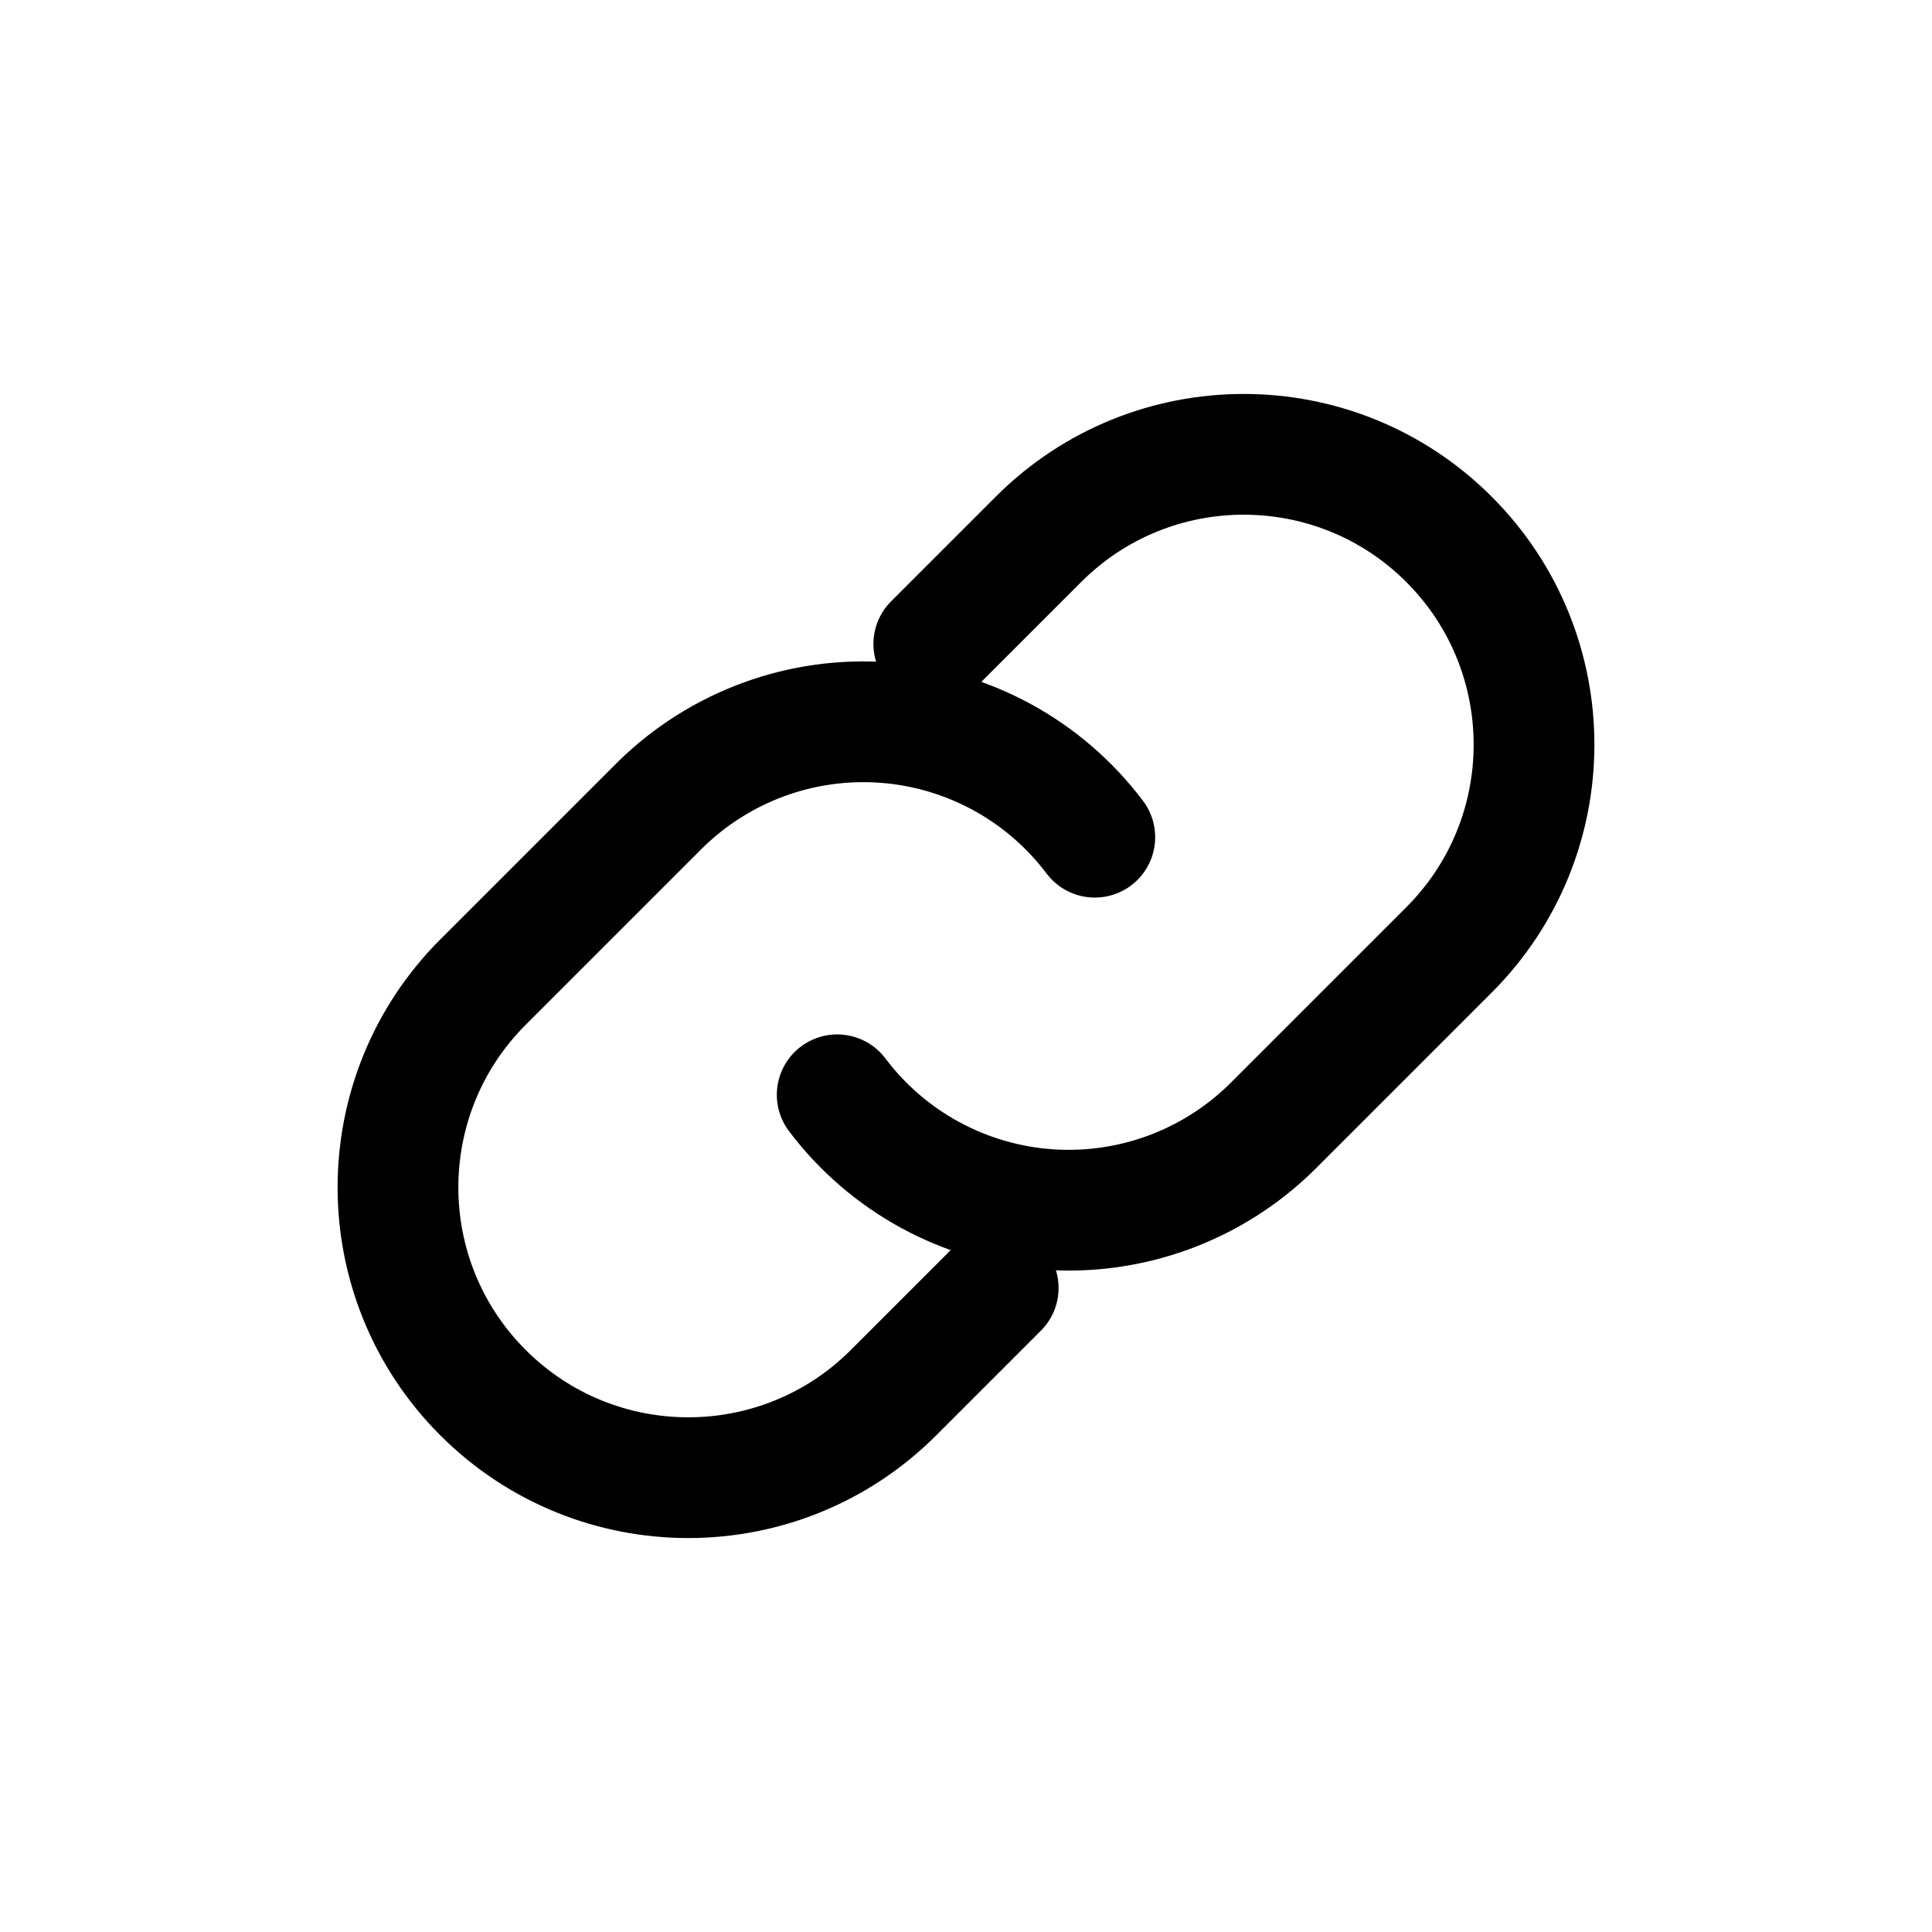
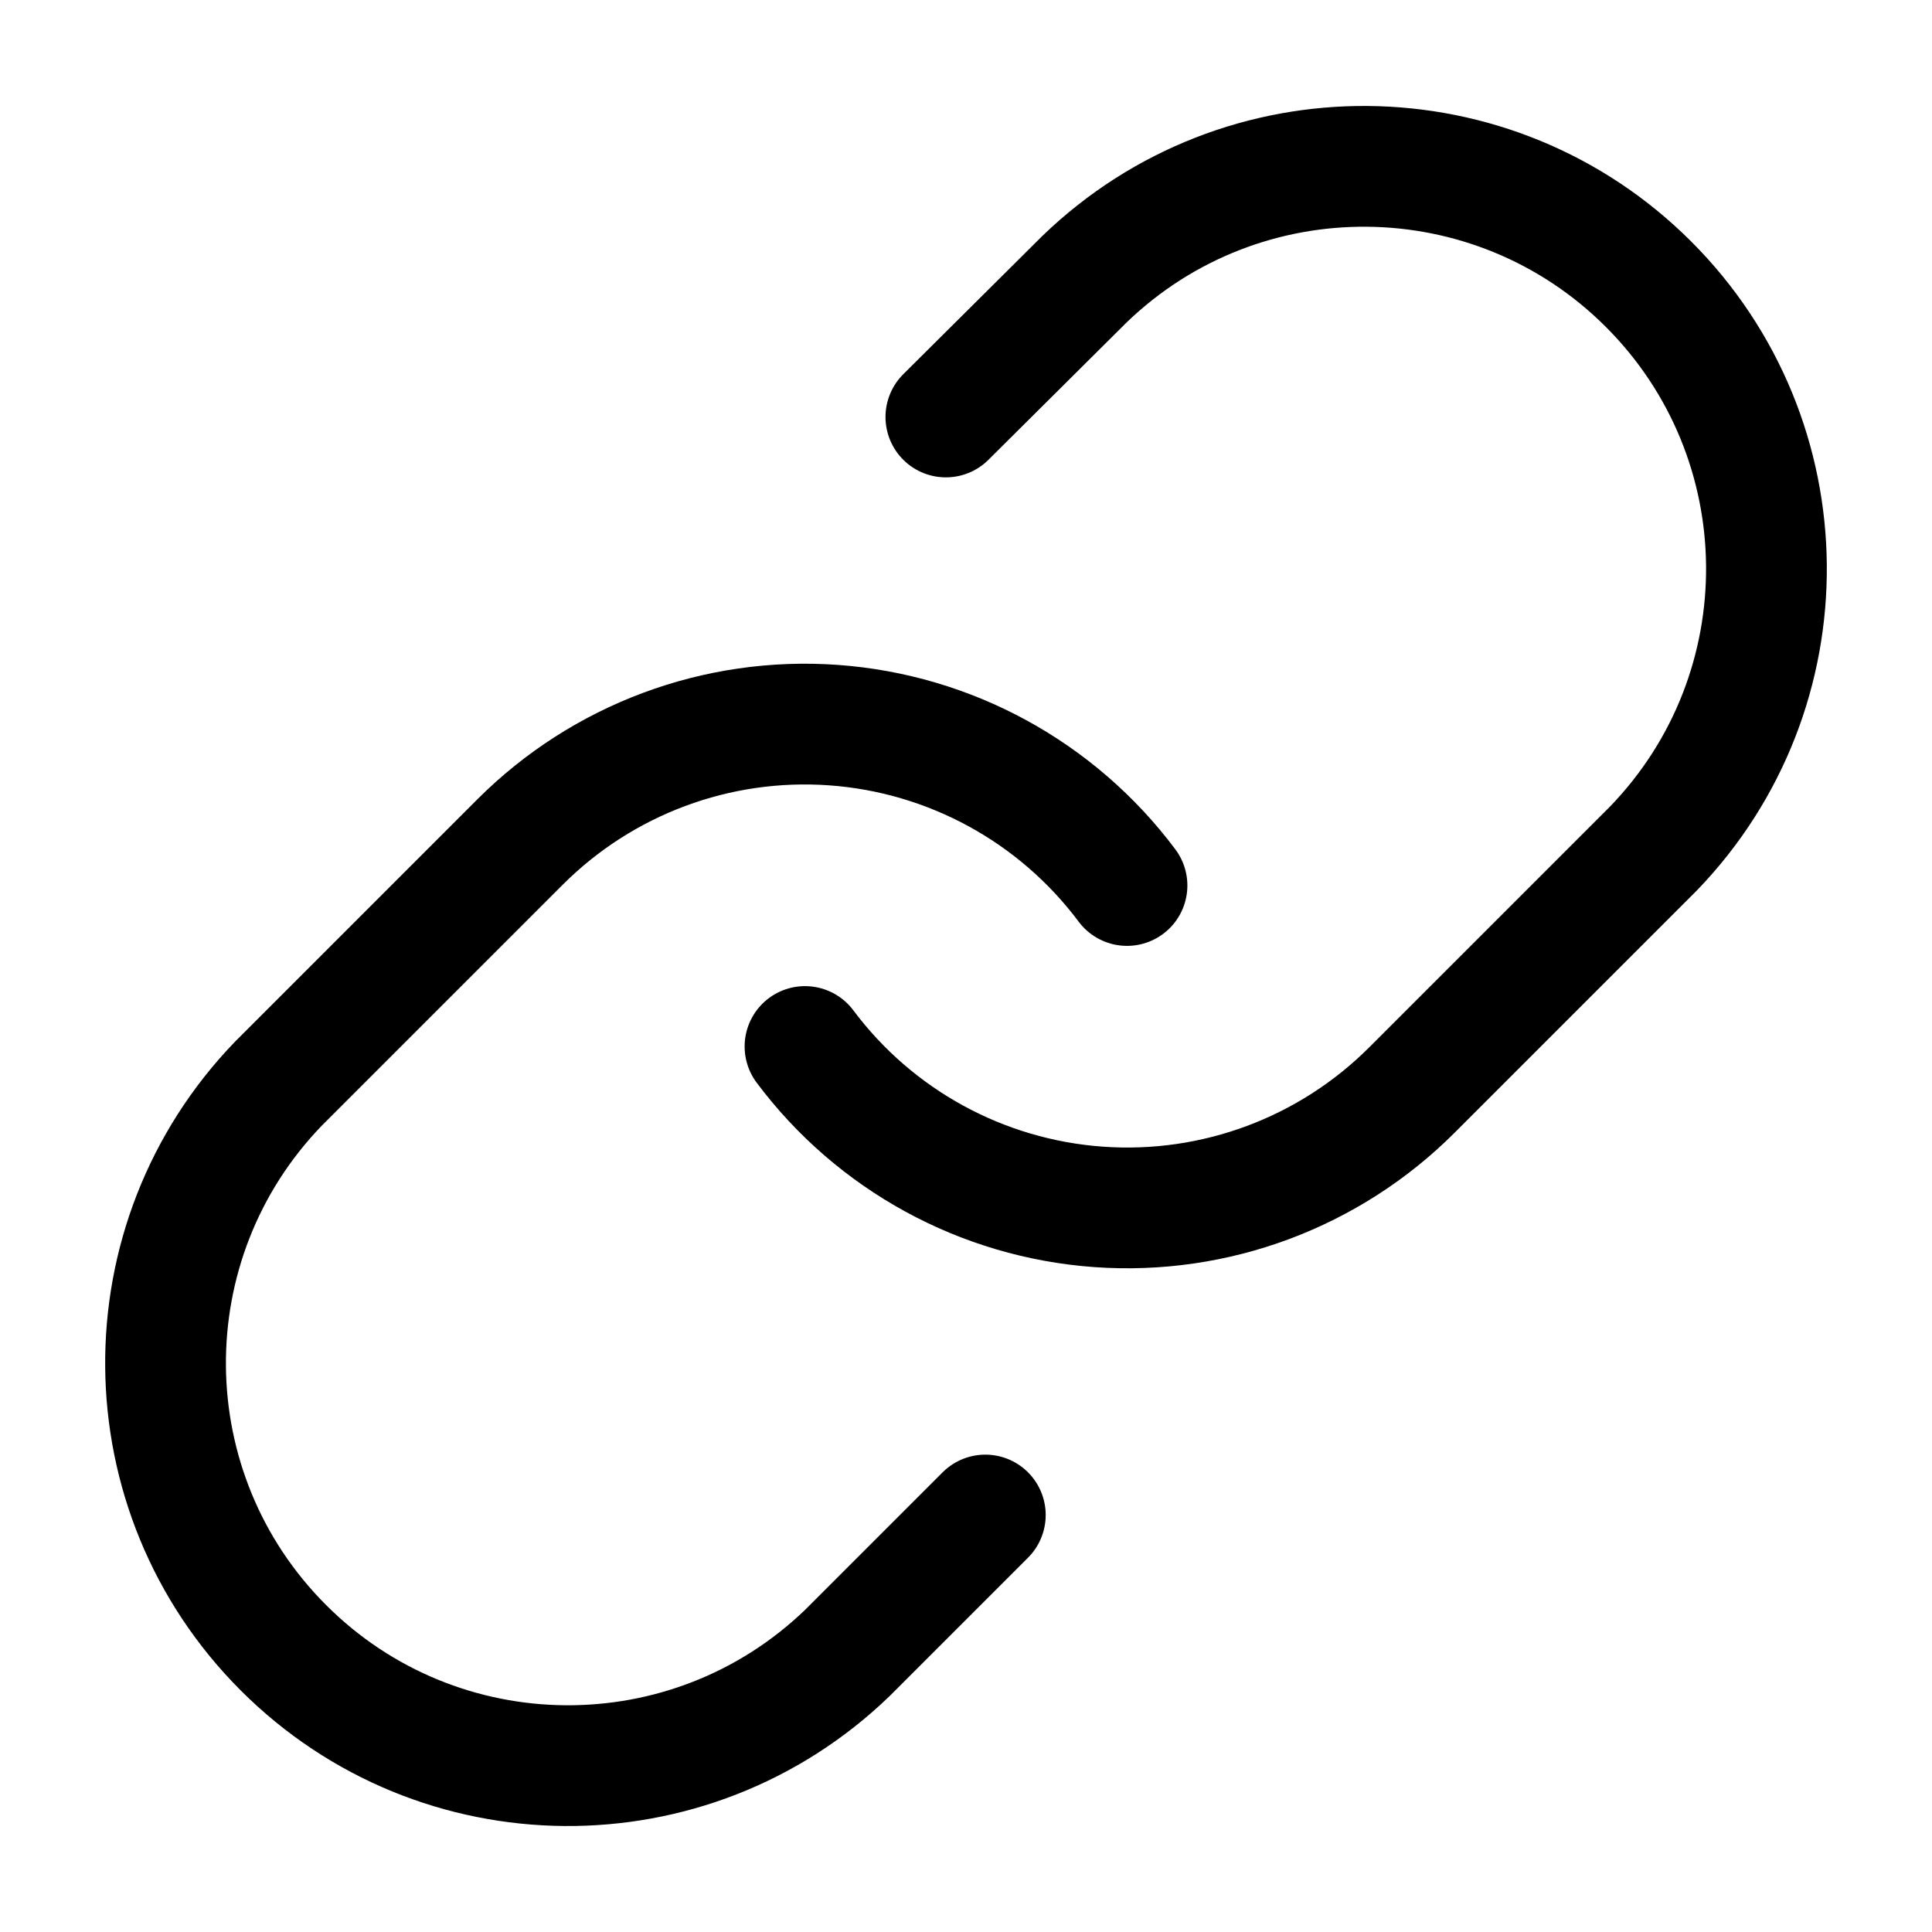
<svg xmlns="http://www.w3.org/2000/svg" width="24" height="24" viewBox="0 0 24 24" fill="none" stroke="currentColor" stroke-width="1.5" stroke-linecap="round" stroke-linejoin="round">
-   <path d="M10.4 13.6a3.6 3.6 0 0 0 5.4.4l2.2-2.2a3.6 3.6 0 0 0-5.1-5.1l-1.3 1.3" />
-   <path d="M13.6 10.4a3.6 3.6 0 0 0-5.4-.4L6 12.2a3.6 3.6 0 0 0 5.1 5.1l1.3-1.3" />
+   <path d="M10 13a5 5 0 0 0 7.54.54l3-3a5 5 0 0 0-7.07-7.07l-1.72 1.71" />
+   <path d="M14 11a5 5 0 0 0-7.54-.54l-3 3a5 5 0 0 0 7.07 7.07l1.71-1.71" />
</svg>
